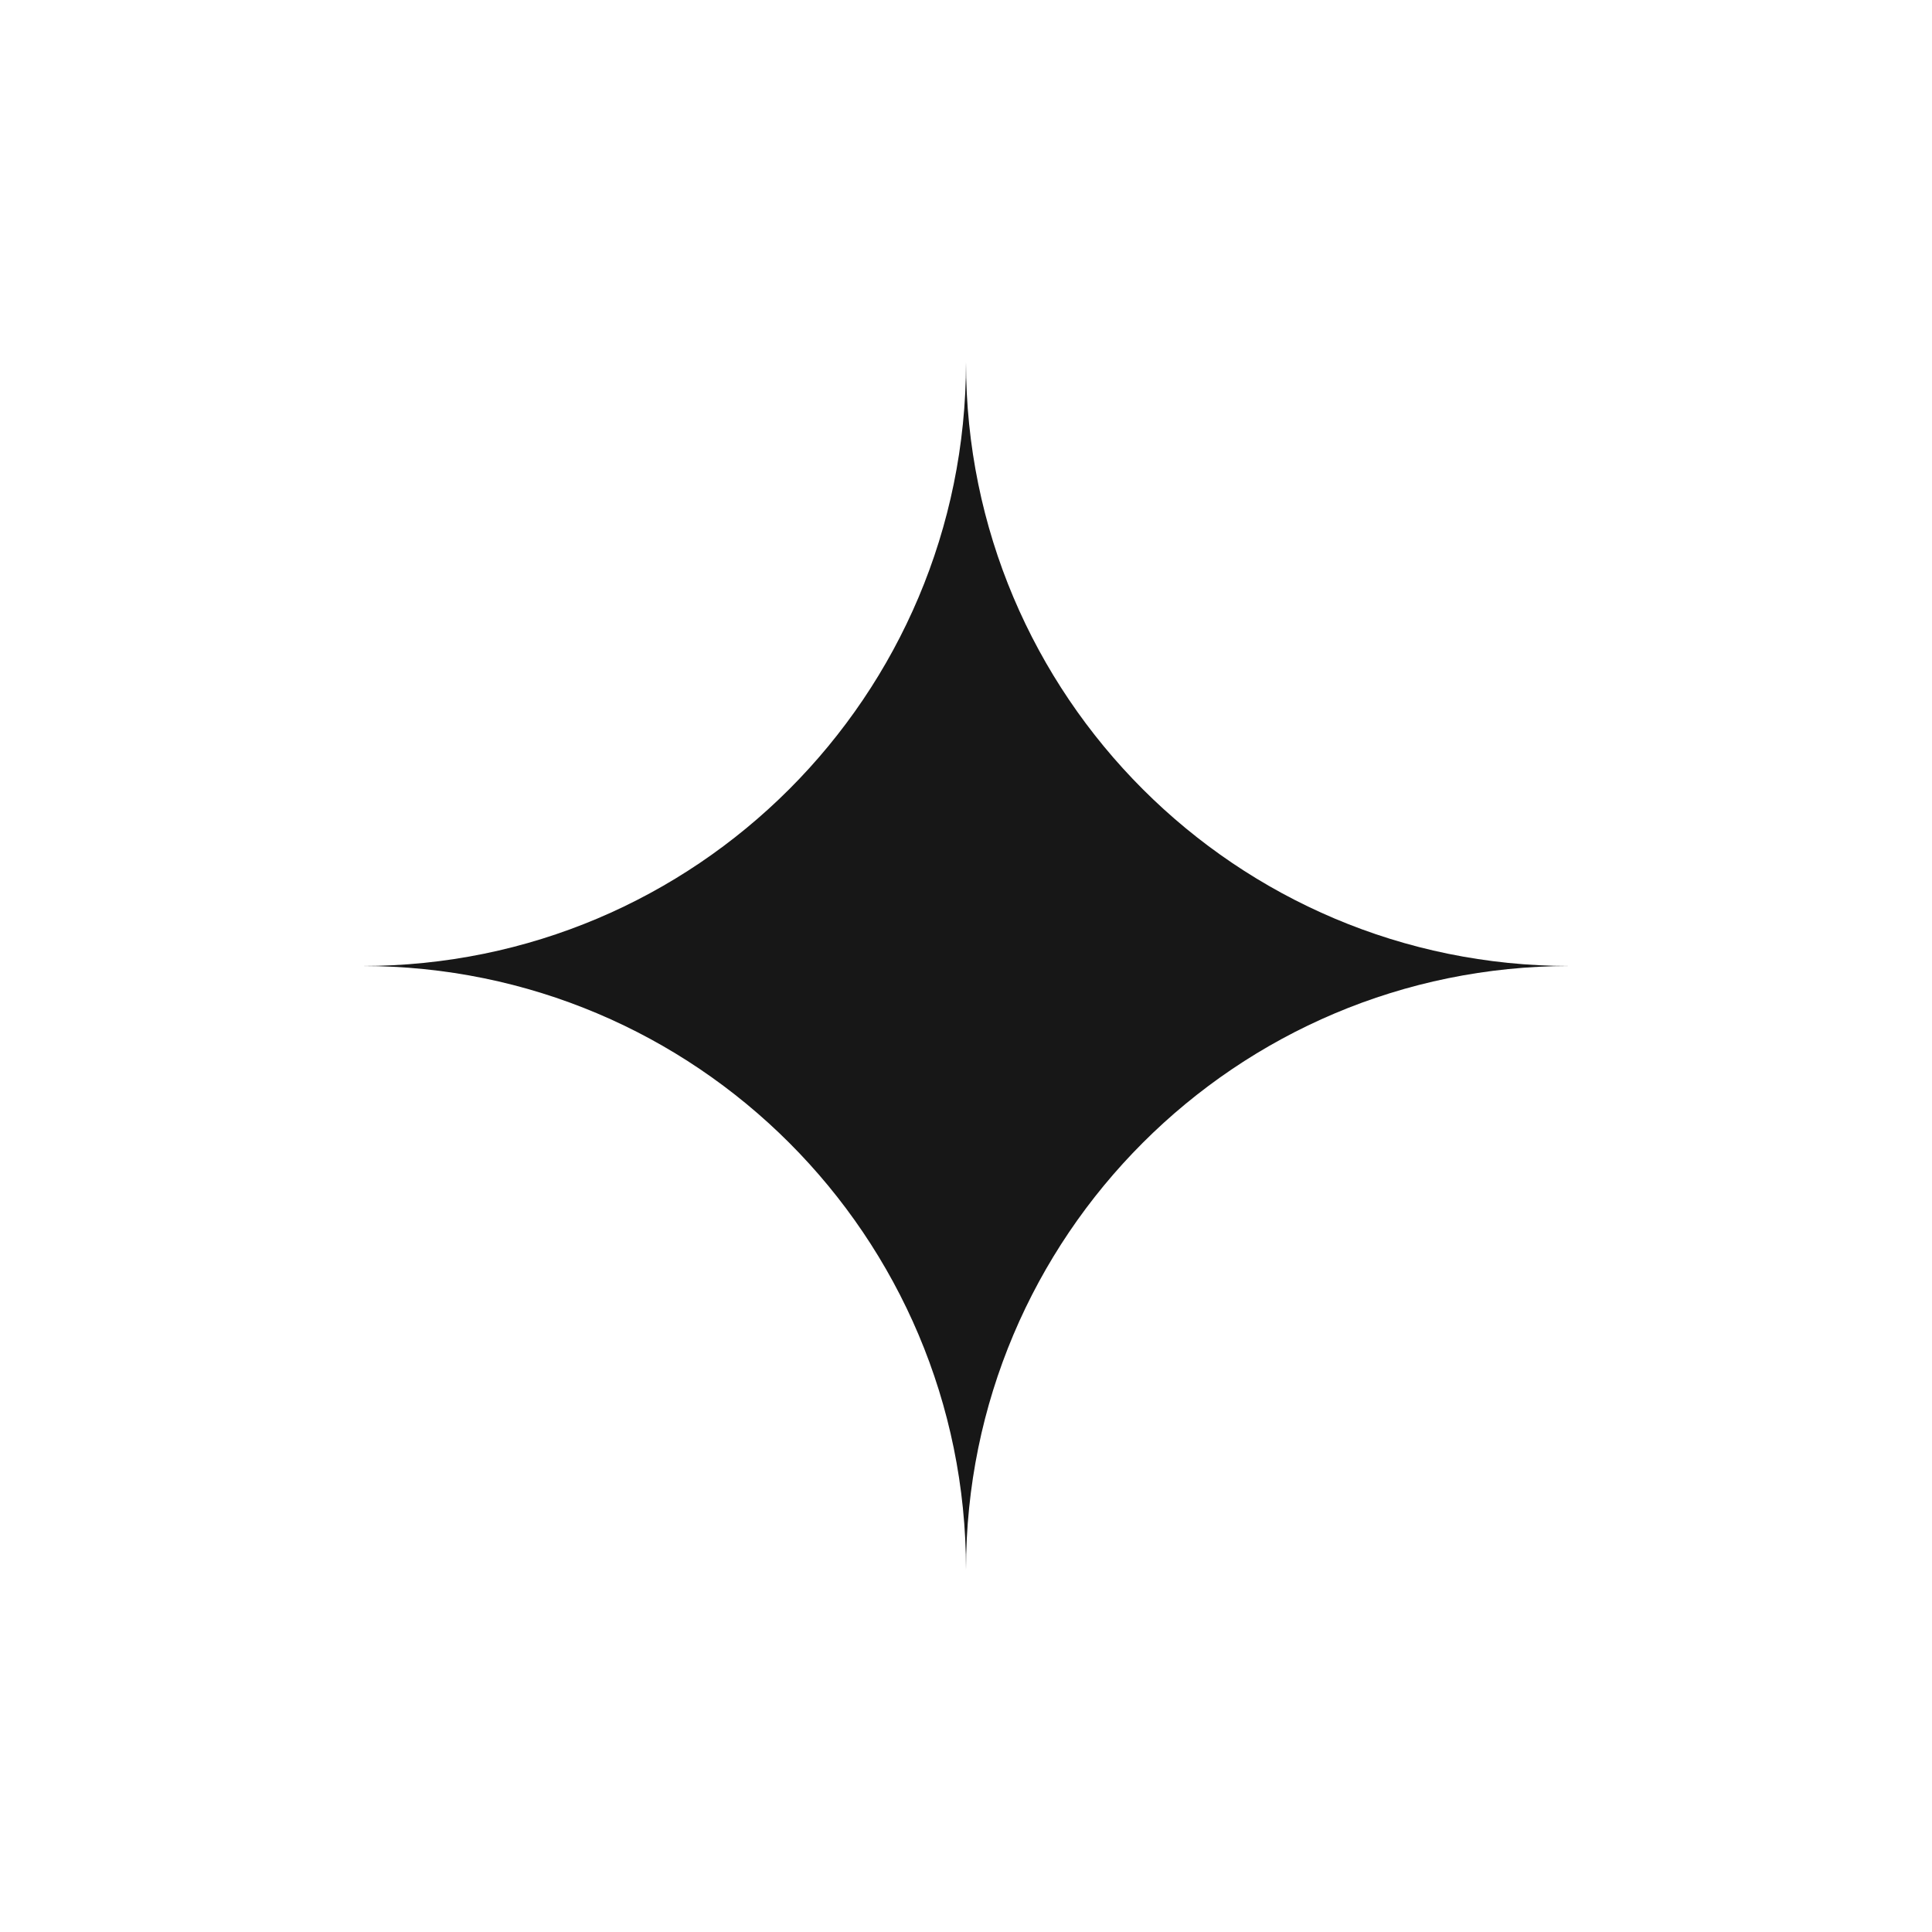
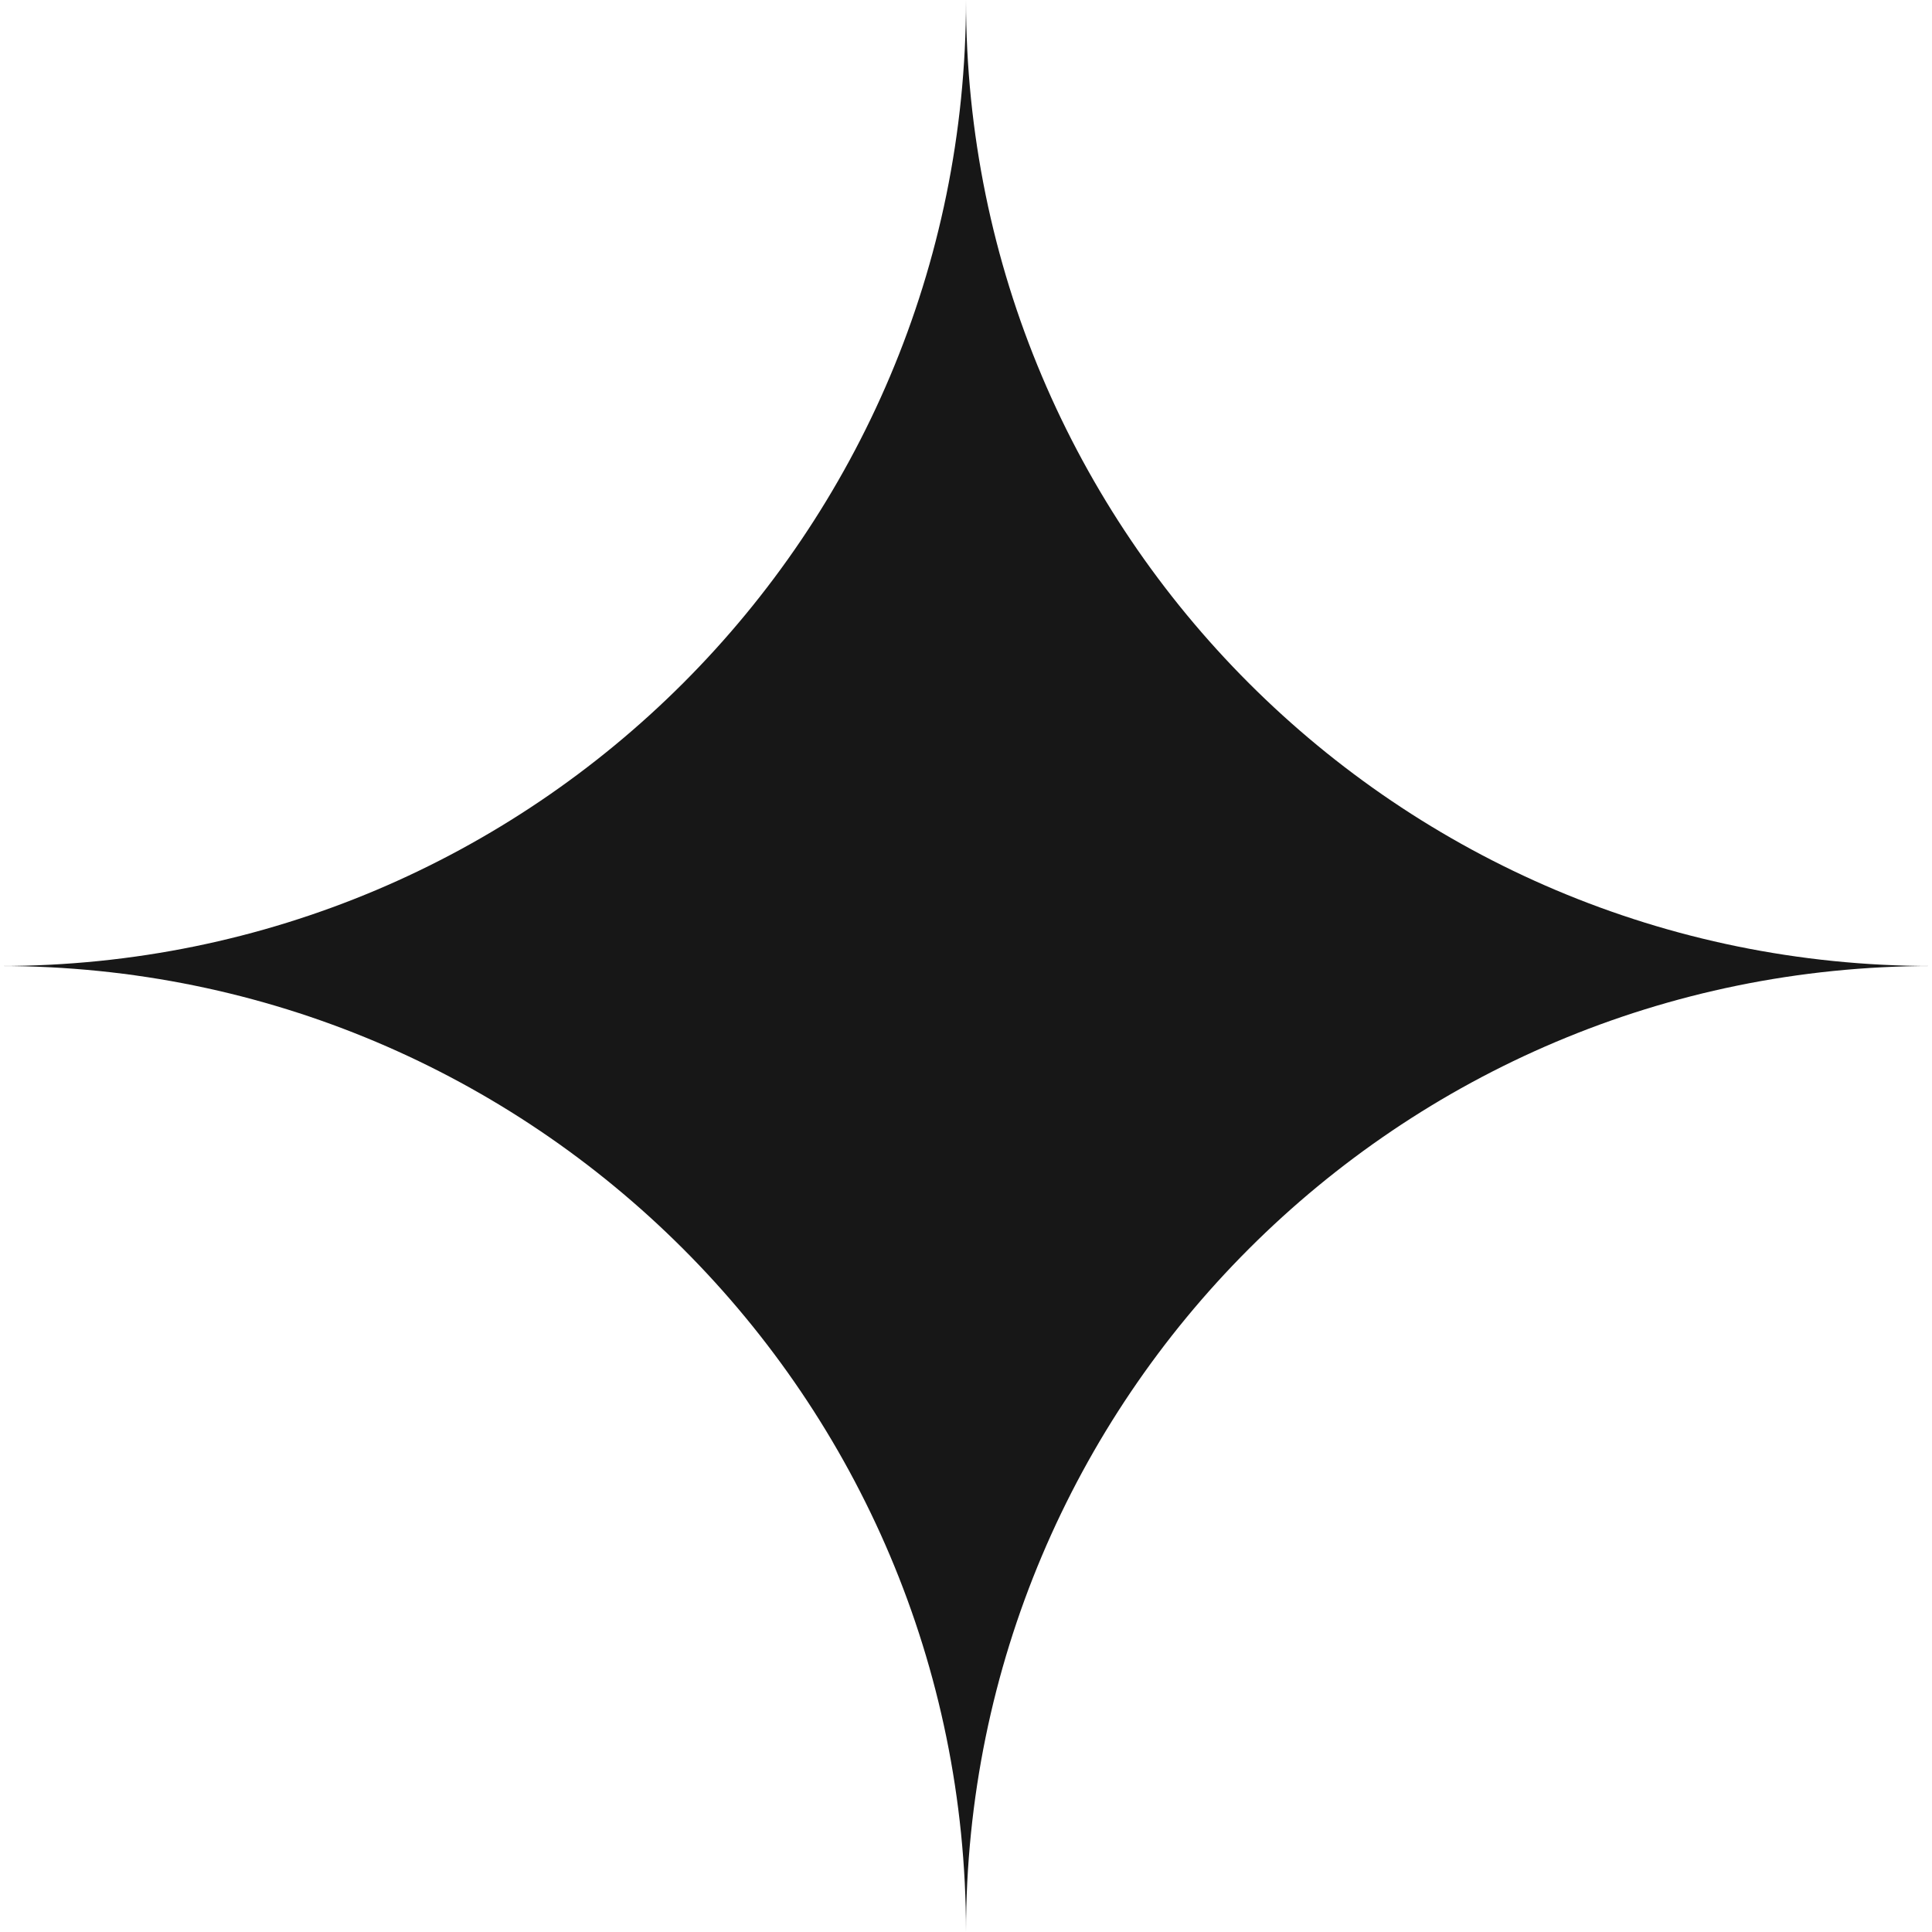
<svg xmlns="http://www.w3.org/2000/svg" viewBox="0 0 512 512">
  <style>
    .fg { fill: #171717; }
    @media (prefers-color-scheme: dark) {
      .fg { fill: #F7F7F4; }
    }
  </style>
-   <path class="fg" d="M256 96c0 88.4 71.6 160 160 160-88.4 0-160 71.6-160 160 0-88.4-71.6-160-160-160 88.4 0 160-71.6 160-160z" />
+   <path class="fg" d="M256 0c0 141.44 114.56 256 256 256-141.44 0-256 114.56-256 256 0-141.44-114.56-256-256-256 141.44 0 256-114.56 256-256z" />
</svg>
